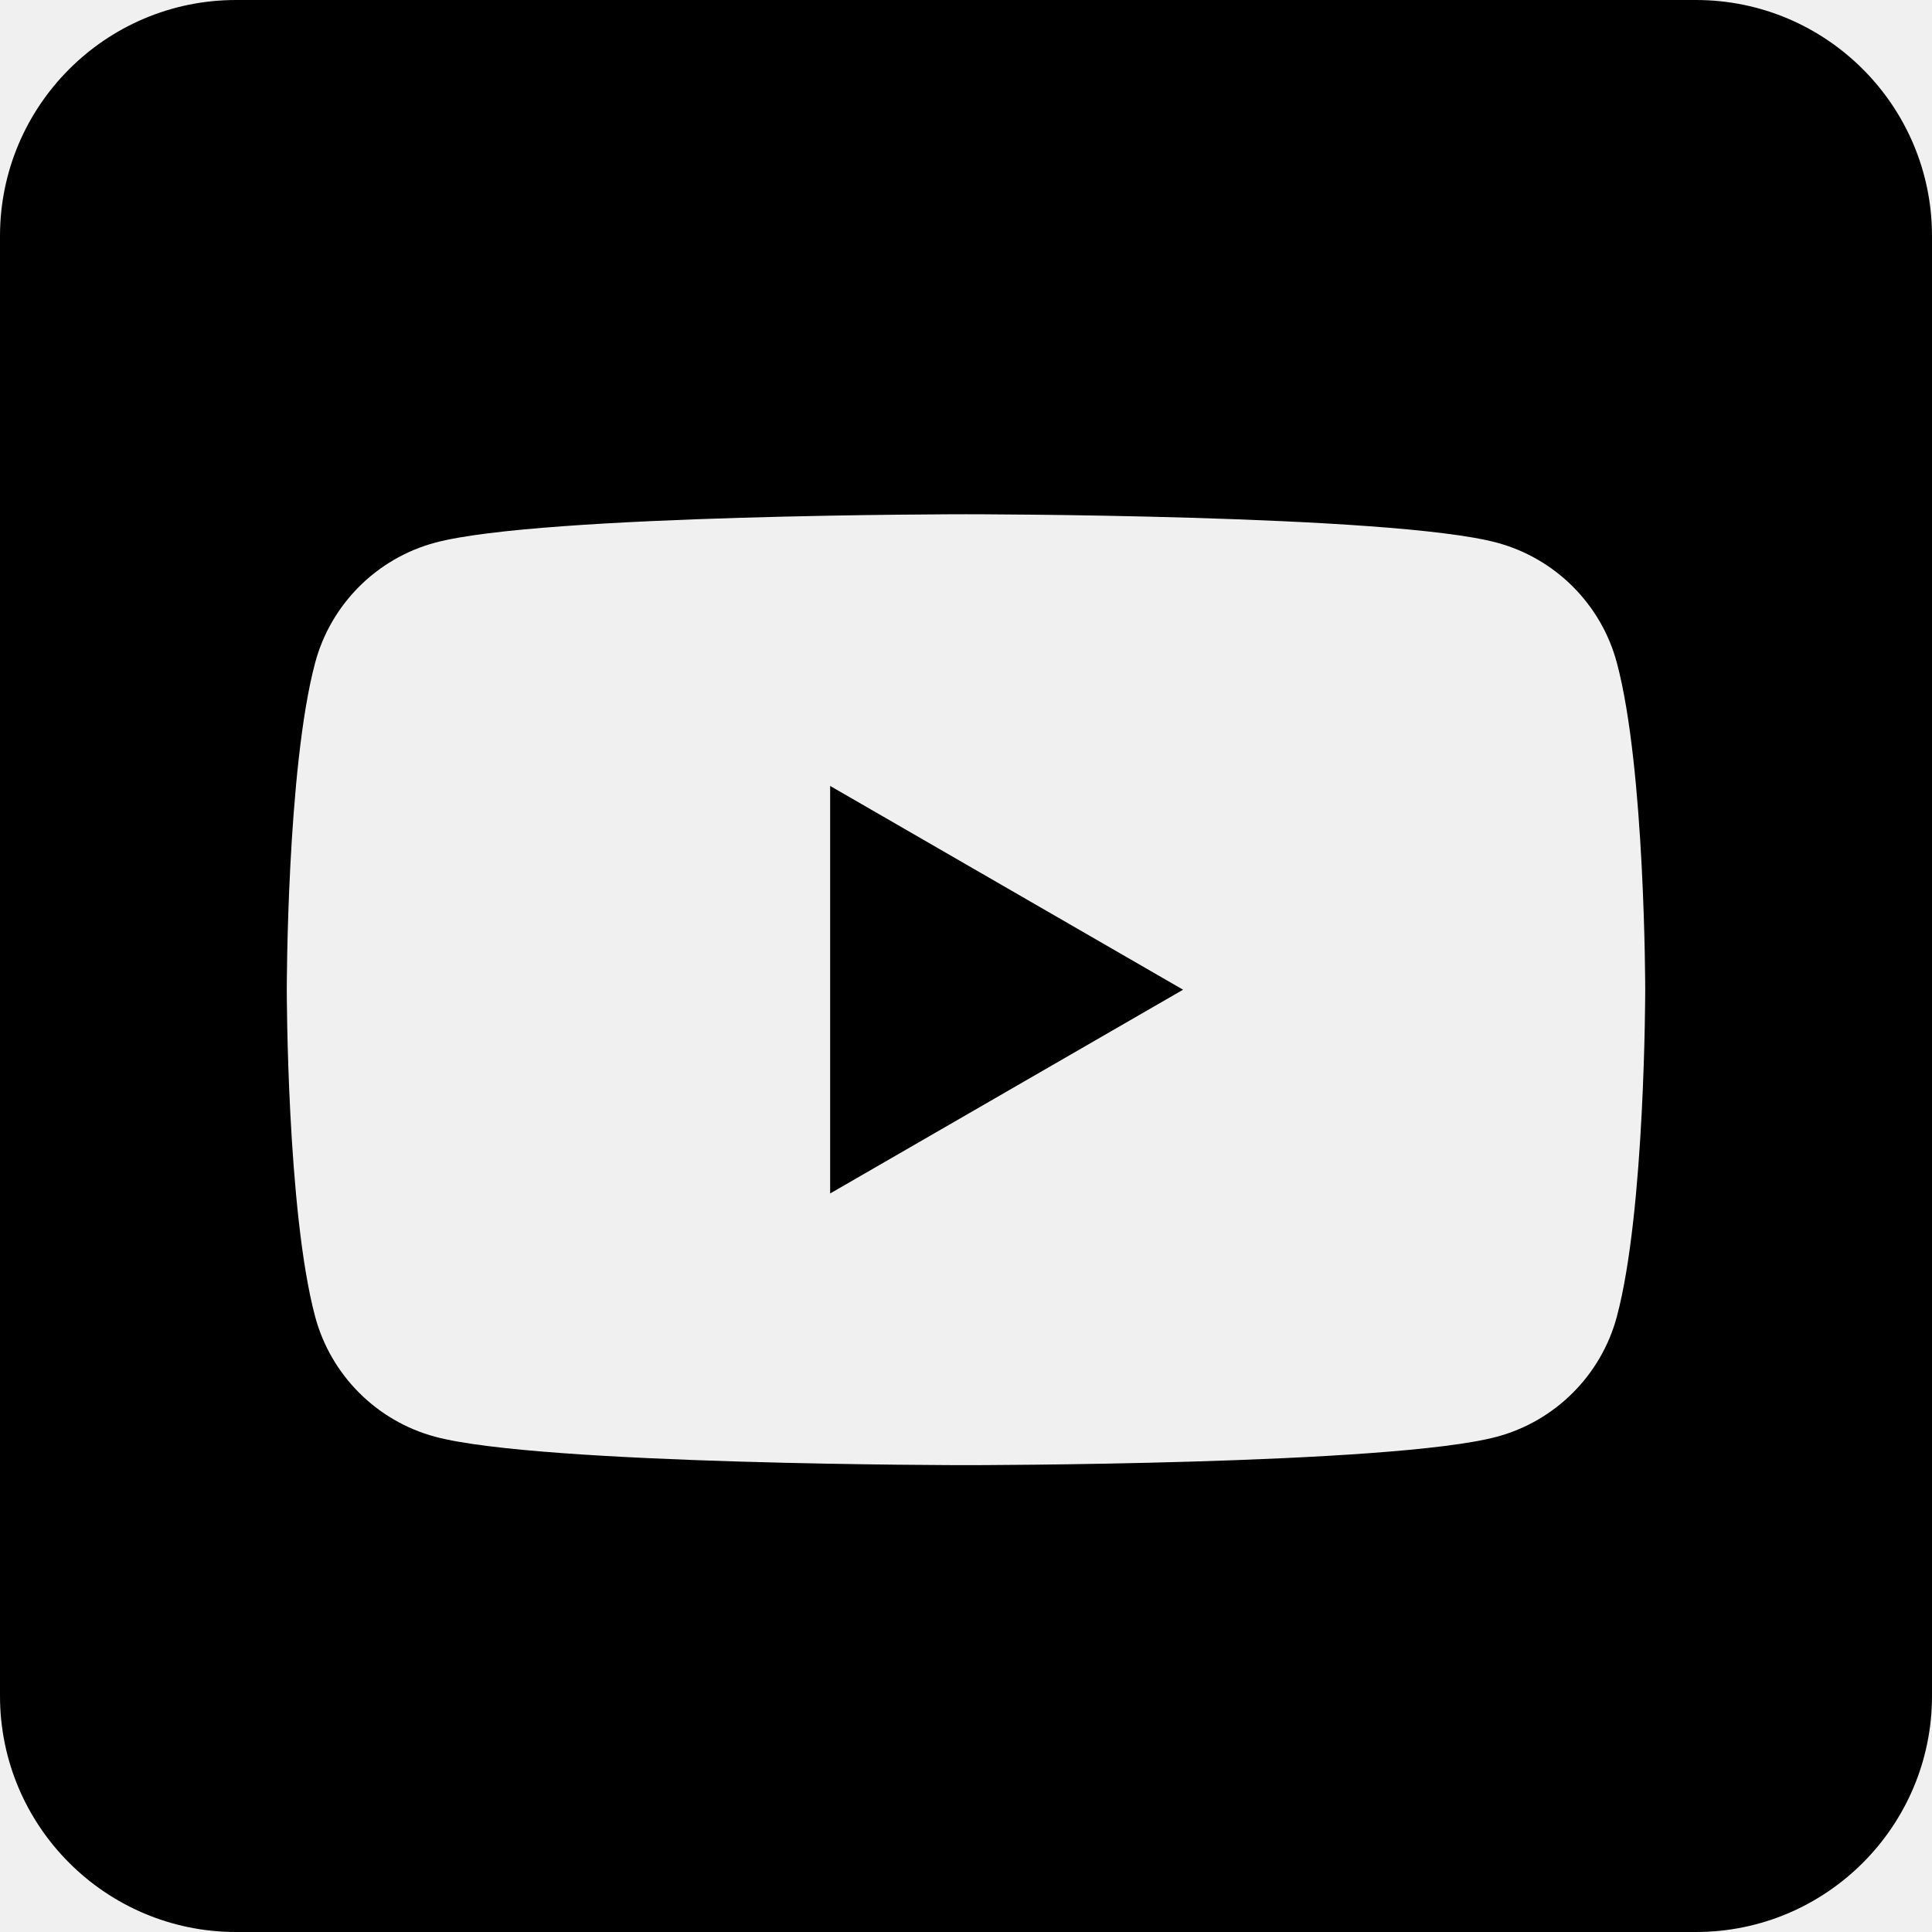
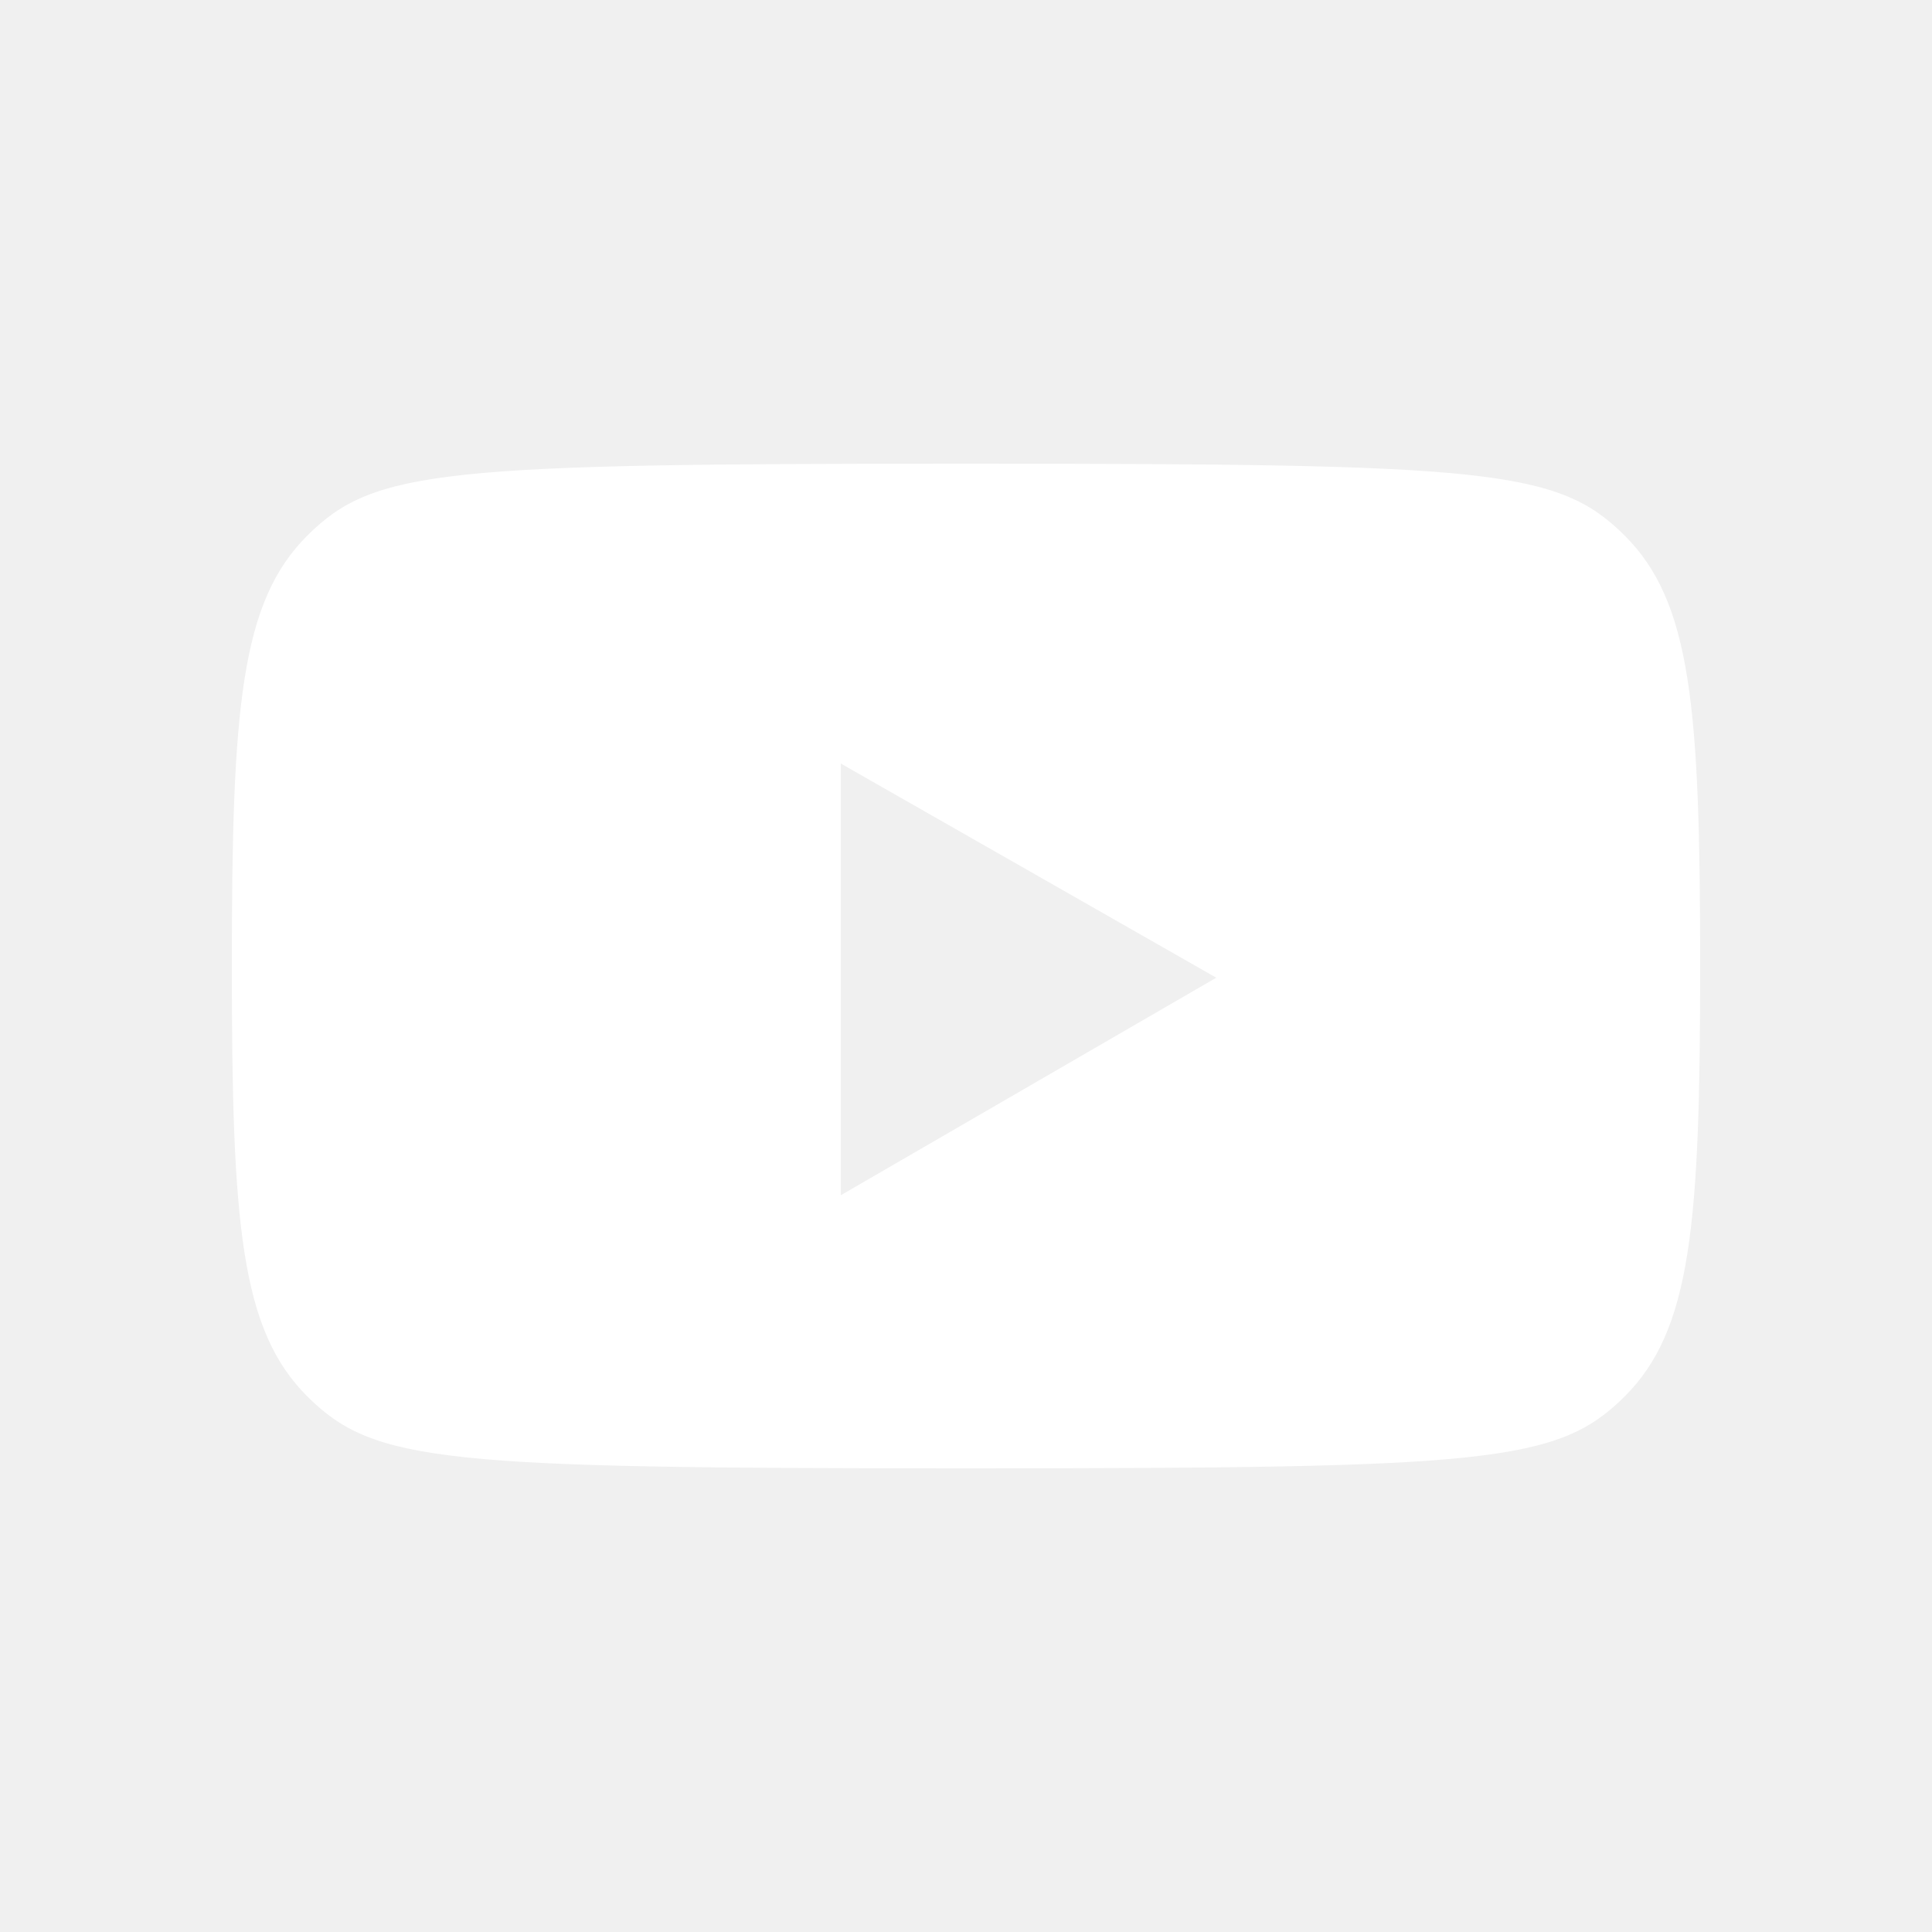
- <svg xmlns="http://www.w3.org/2000/svg" height="100%" style="fill-rule:evenodd;clip-rule:evenodd;stroke-linejoin:round;stroke-miterlimit:2;" version="1.1" viewBox="0 0 512 512" width="100%" xml:space="preserve">
-   <path d="M449.446,0c34.525,0 62.554,28.03 62.554,62.554l0,386.892c0,34.524 -28.03,62.554 -62.554,62.554l-386.892,0c-34.524,0 -62.554,-28.03 -62.554,-62.554l0,-386.892c0,-34.524 28.029,-62.554 62.554,-62.554l386.892,0Zm-20.967,175.63c-4.139,-15.489 -16.337,-27.687 -31.826,-31.826c-28.078,-7.524 -140.653,-7.524 -140.653,-7.524c0,0 -112.575,0 -140.653,7.524c-15.486,4.139 -27.686,16.337 -31.826,31.826c-7.521,28.075 -7.521,86.652 -7.521,86.652c0,0 0,58.576 7.521,86.648c4.14,15.489 16.34,27.69 31.826,31.829c28.078,7.521 140.653,7.521 140.653,7.521c0,0 112.575,0 140.653,-7.521c15.489,-4.139 27.687,-16.34 31.826,-31.829c7.521,-28.072 7.521,-86.648 7.521,-86.648c0,0 0,-58.577 -7.521,-86.652Zm-208.481,140.653l0,-108.002l93.53,54.001l-93.53,54.001Z" />
+ <svg xmlns="http://www.w3.org/2000/svg" fill="#FFFFFF" viewBox="0 0 50 50" width="100px" height="100px">
+   <path d="M42.042,13.856C43.773,15.577,44,18.311,44,25s-0.227,9.423-1.958,11.144C40.311,37.864,38.508,38,25,38 S9.689,37.864,7.958,36.144S6,31.689,6,25s0.227-9.423,1.958-11.144S11.492,12,25,12S40.311,12.136,42.042,13.856z M21.76,30.933 l9.717-5.63L21.76,19.76V30.933z" />
</svg>
